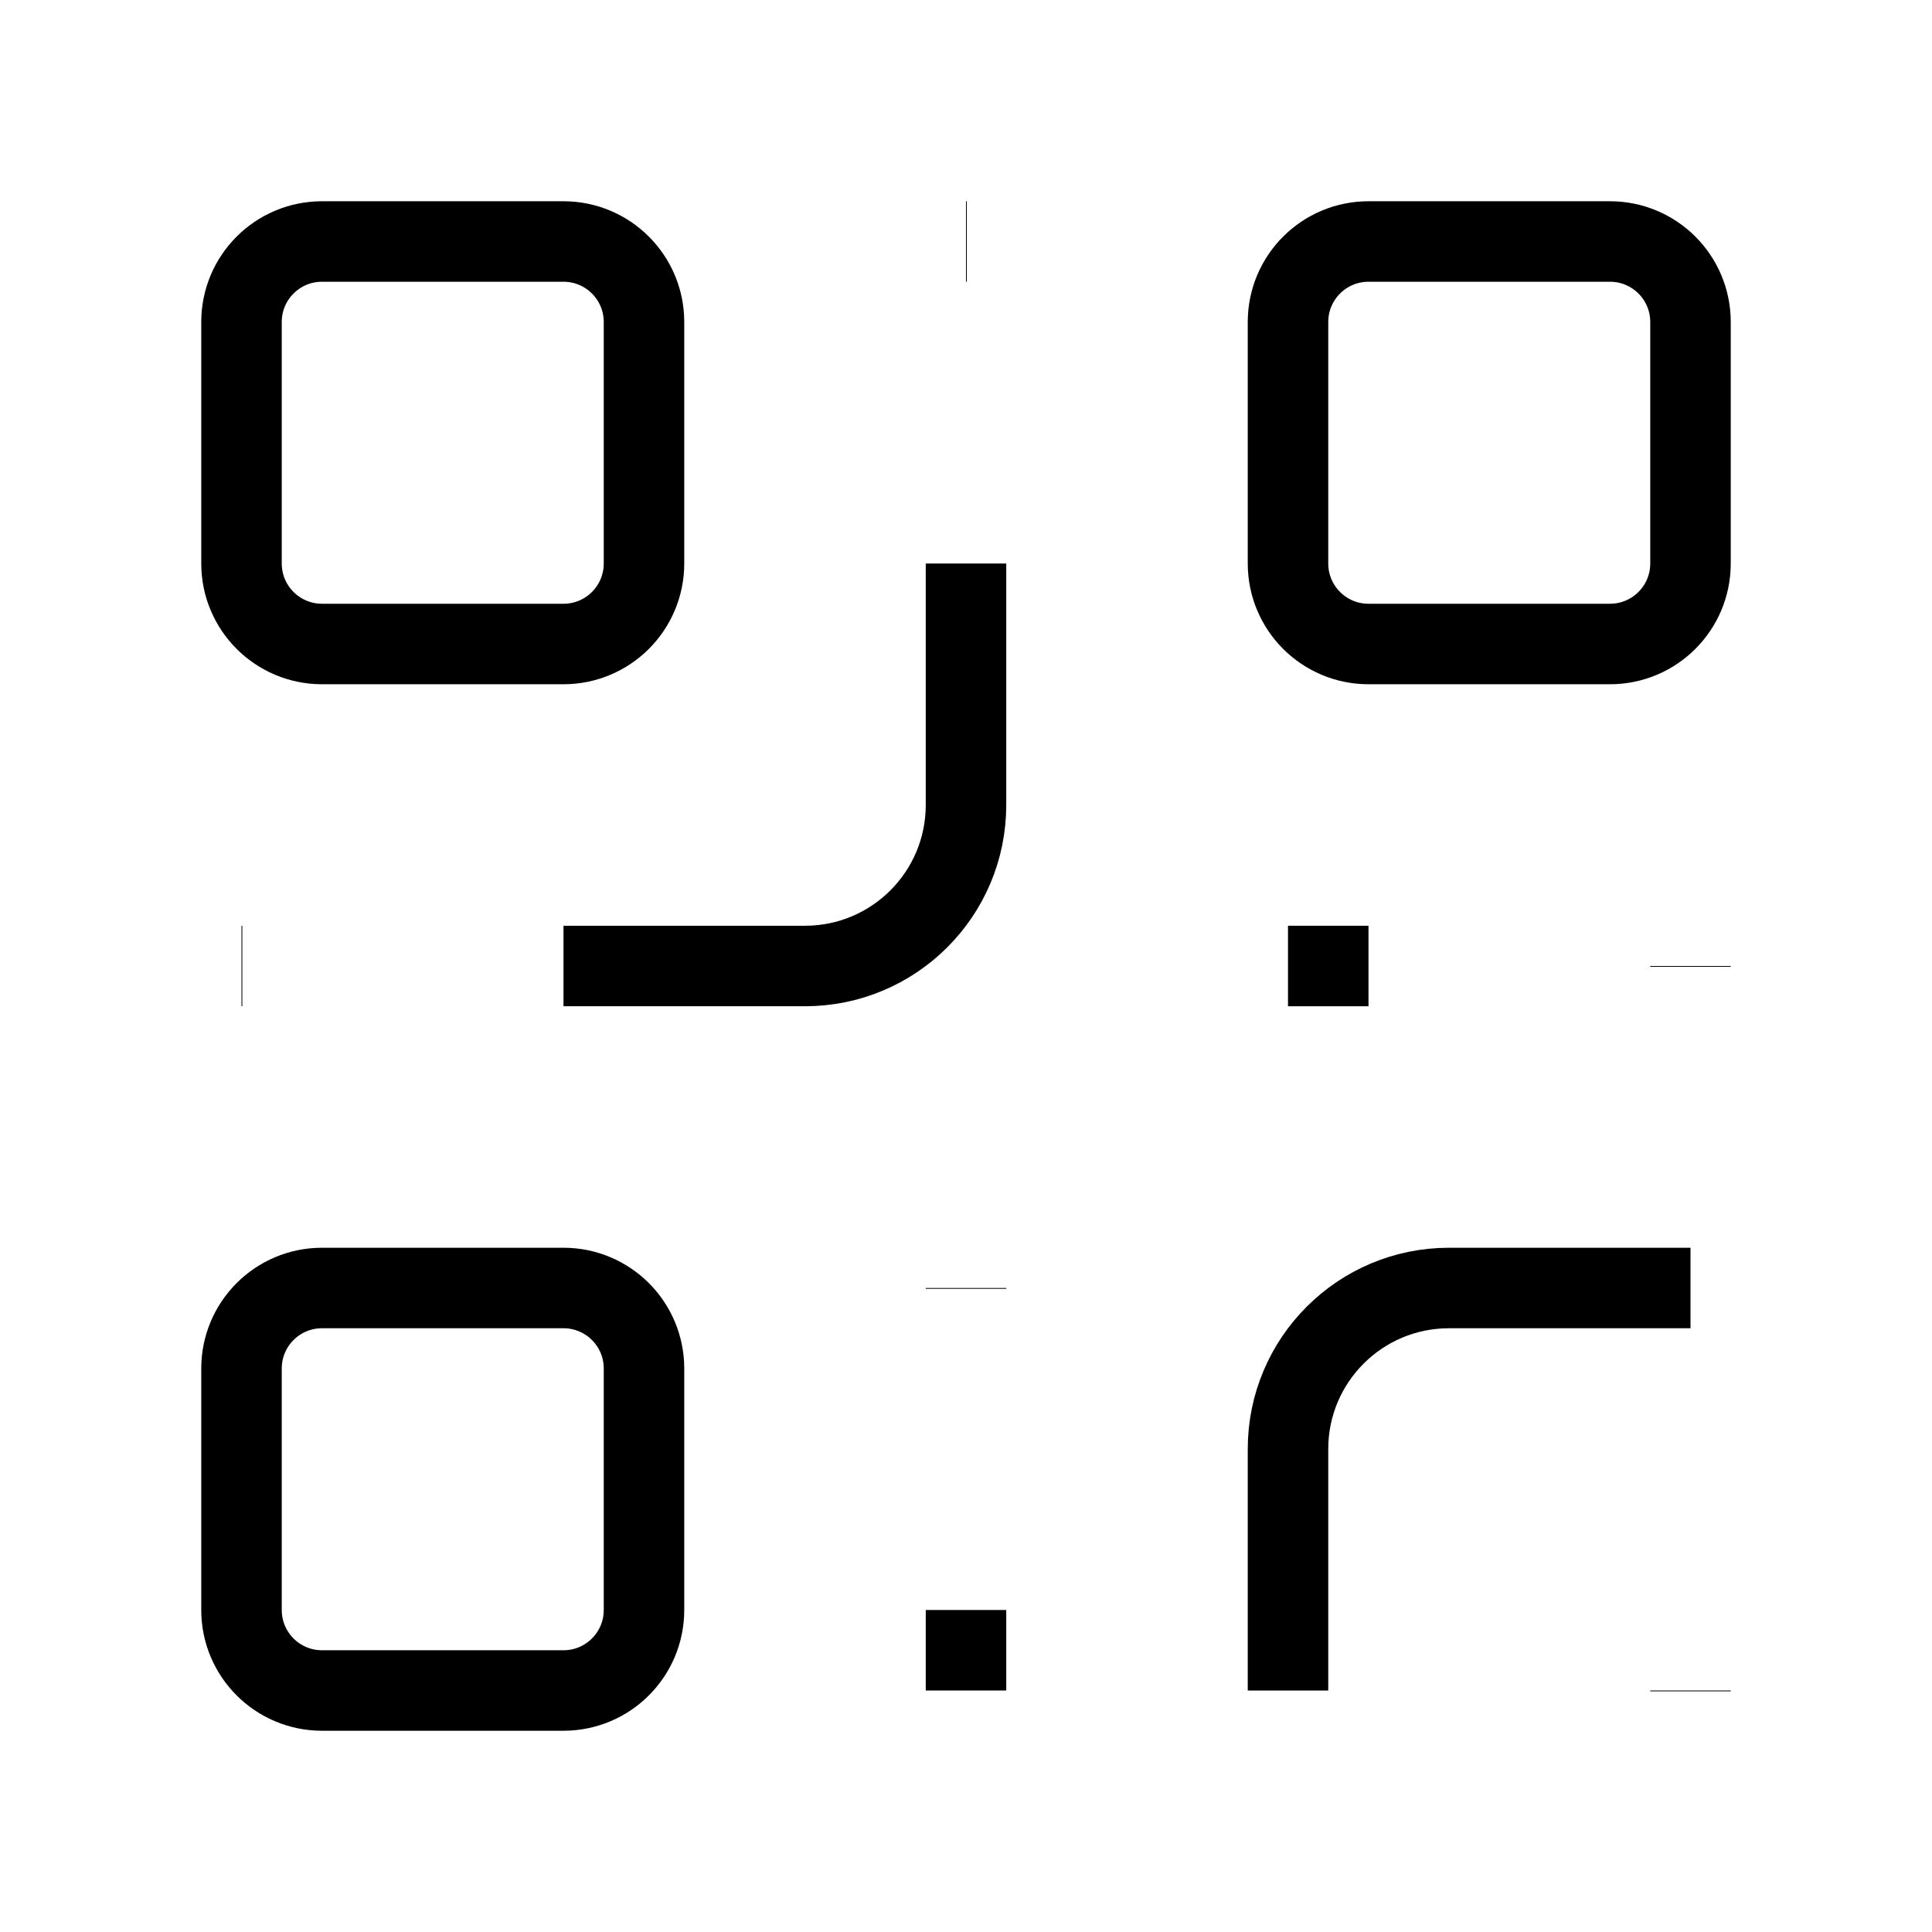
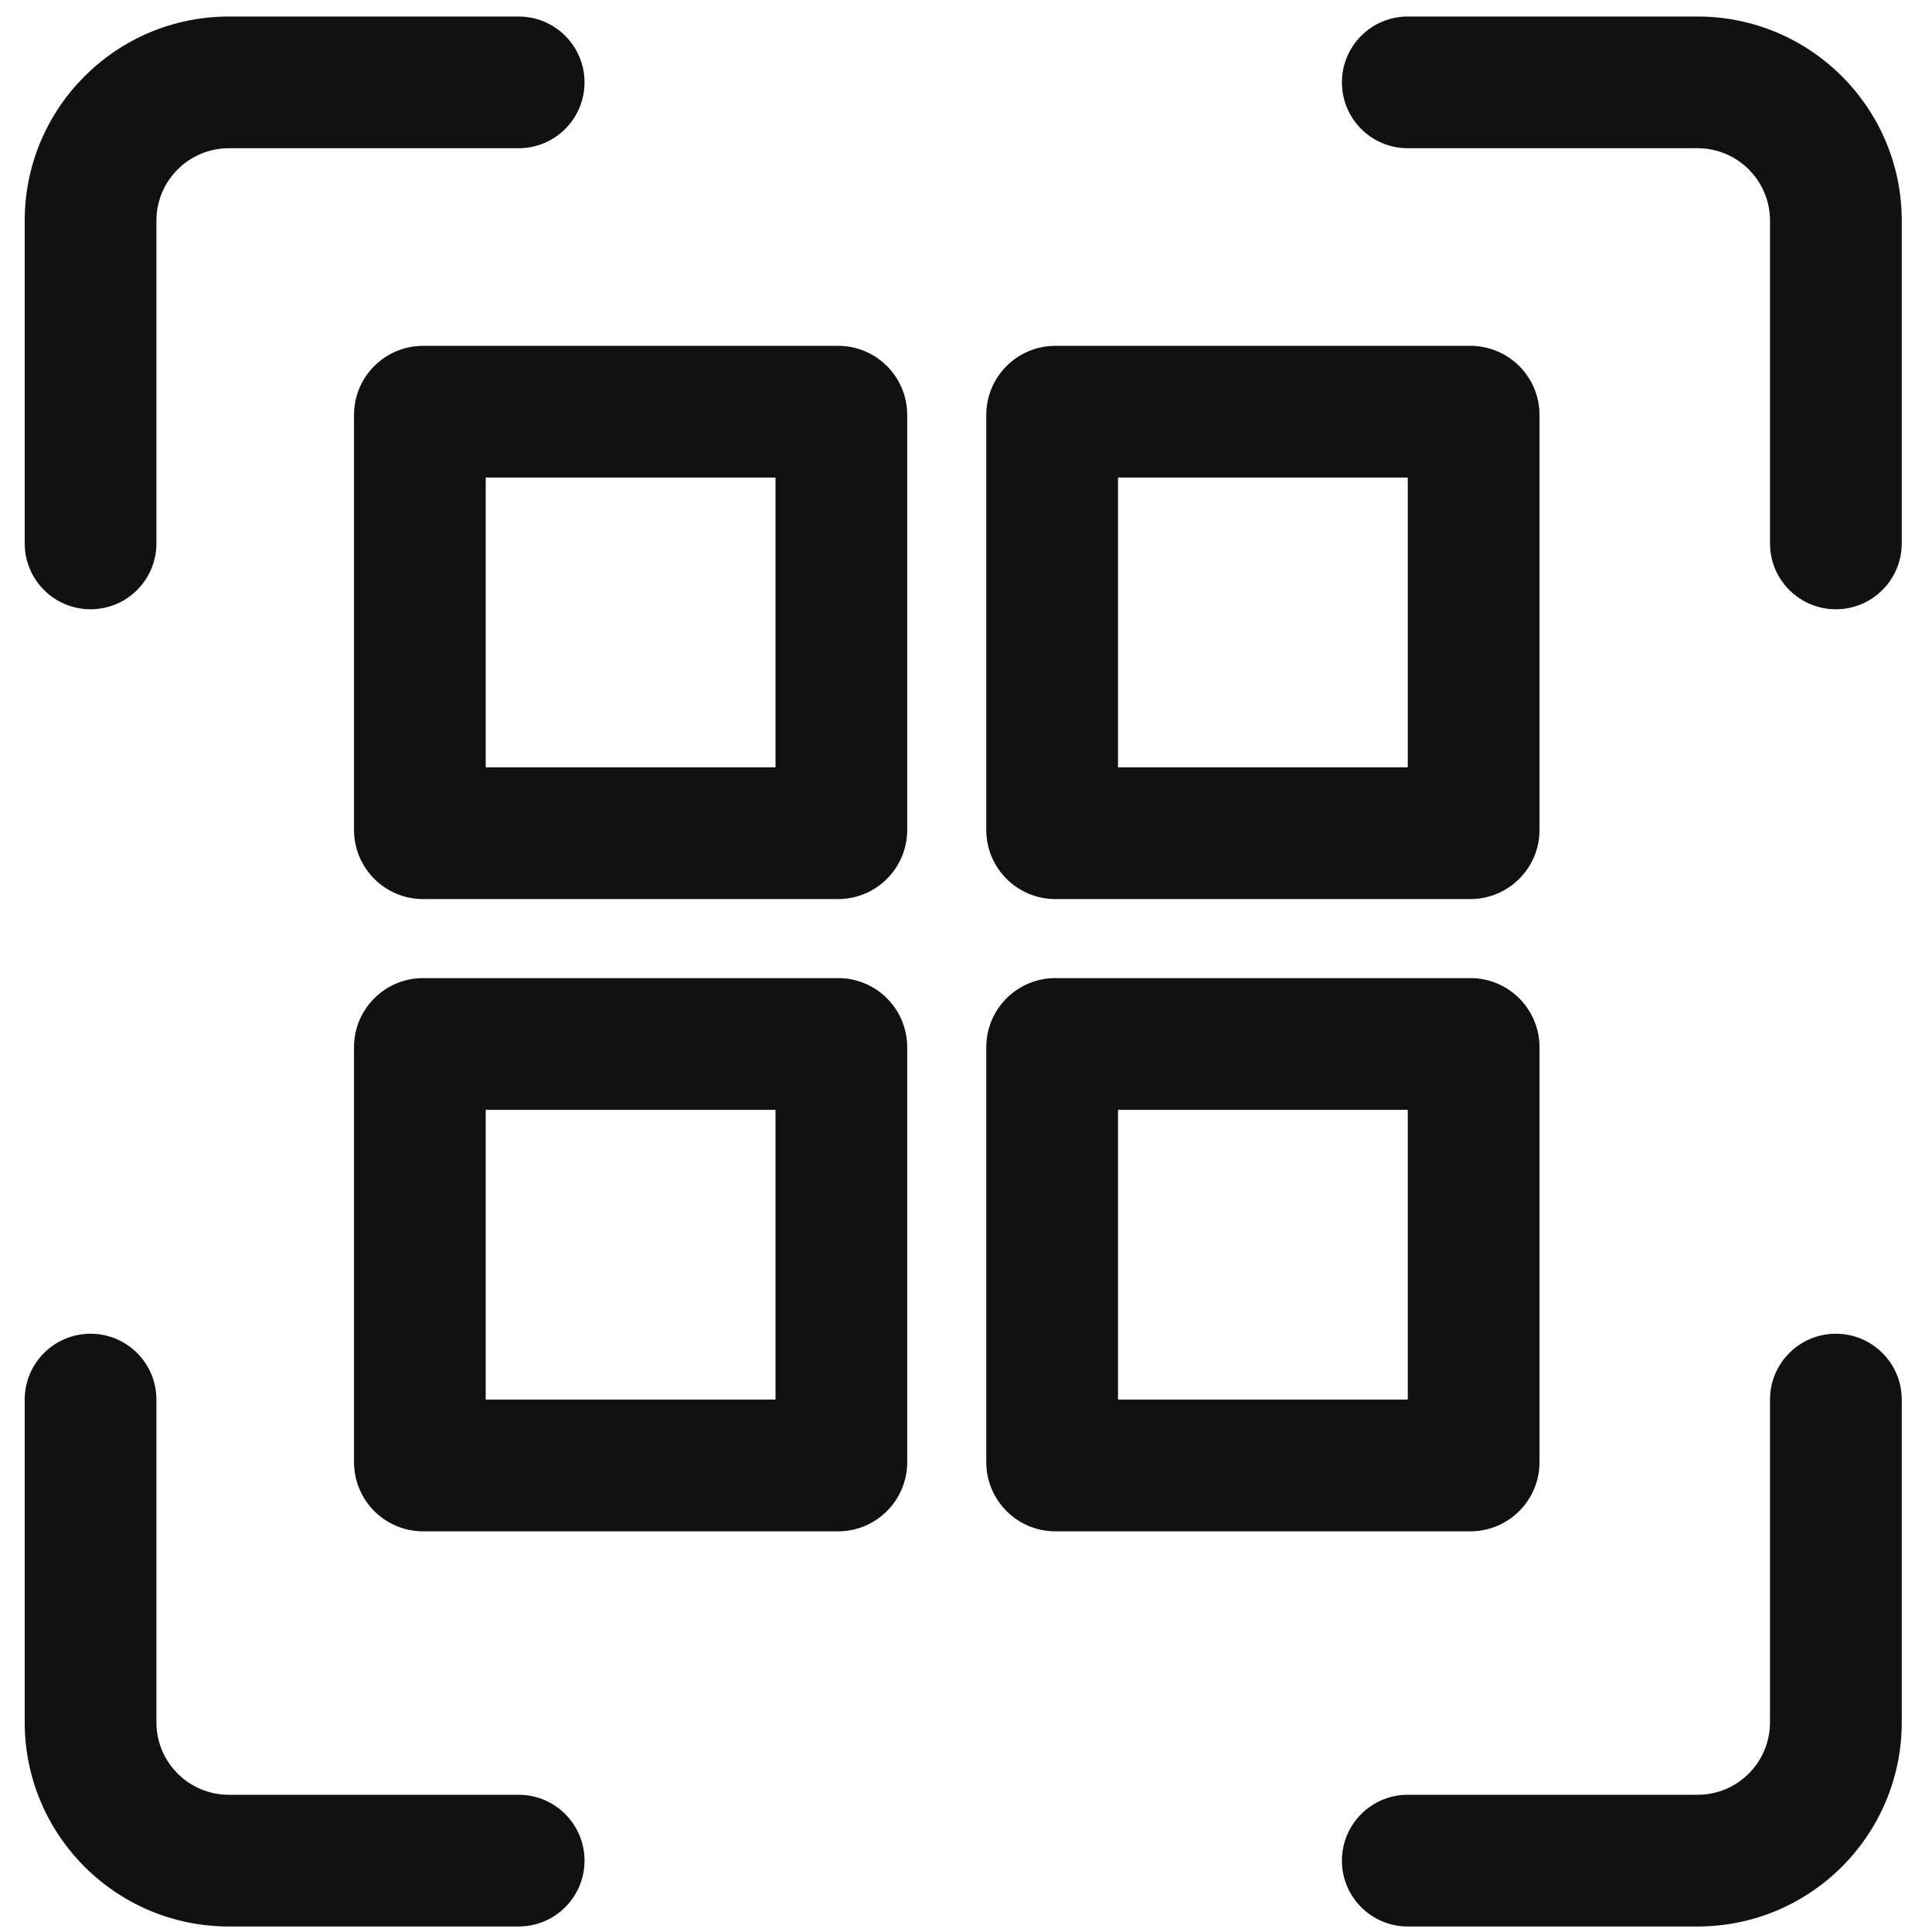
- <svg xmlns="http://www.w3.org/2000/svg" width="24" height="24" viewBox="0 0 24 24" fill="none" stroke="currentColor" strokeWidth="2" strokeLinecap="round" strokeLinejoin="round">
-   <rect width="5" height="5" x="3" y="3" rx="1" />
-   <rect width="5" height="5" x="16" y="3" rx="1" />
-   <rect width="5" height="5" x="3" y="16" rx="1" />
-   <path d="M21 16h-3a2 2 0 0 0-2 2v3" />
-   <path d="M21 21v.01" />
-   <path d="M12 7v3a2 2 0 0 1-2 2H7" />
-   <path d="M3 12h.01" />
-   <path d="M12 3h.01" />
-   <path d="M12 16v.01" />
-   <path d="M16 12h1" />
-   <path d="M21 12v.01" />
-   <path d="M12 21v-1" />
+ <svg xmlns="http://www.w3.org/2000/svg" width="47" height="47" viewBox="0 0 47 47" fill="none">
+   <path d="M12.617 0.402C13.502 0.402 14.22 1.119 14.22 2.004C14.22 2.889 13.502 3.606 12.617 3.606H5.568C4.594 3.606 3.805 4.395 3.805 5.369V13.22C3.805 14.104 3.088 14.822 2.203 14.822C1.318 14.822 0.601 14.104 0.601 13.22V5.369C0.601 2.626 2.825 0.402 5.568 0.402H12.617Z" fill="#111111" />
+   <path d="M12.617 46.866C13.502 46.866 14.22 46.149 14.22 45.264C14.22 44.379 13.502 43.662 12.617 43.662H5.568C4.594 43.662 3.805 42.873 3.805 41.899V34.048C3.805 33.163 3.088 32.446 2.203 32.446C1.318 32.446 0.601 33.163 0.601 34.048V41.899C0.601 44.642 2.825 46.866 5.568 46.866H12.617Z" fill="#111111" />
+   <path d="M34.247 0.402C33.362 0.402 32.645 1.119 32.645 2.004C32.645 2.889 33.362 3.606 34.247 3.606H41.297C42.27 3.606 43.059 4.395 43.059 5.369V13.22C43.059 14.104 43.777 14.822 44.661 14.822C45.546 14.822 46.264 14.104 46.264 13.22V5.369C46.264 2.626 44.04 0.402 41.297 0.402H34.247Z" fill="#111111" />
+   <path d="M34.247 46.866C33.362 46.866 32.645 46.149 32.645 45.264C32.645 44.379 33.362 43.662 34.247 43.662H41.297C42.27 43.662 43.059 42.873 43.059 41.899V34.048C43.059 33.163 43.777 32.446 44.661 32.446C45.546 32.446 46.264 33.163 46.264 34.048V41.899C46.264 44.642 44.04 46.866 41.297 46.866H34.247Z" fill="#111111" />
+   <path d="M11.816 18.667H18.866V11.617H11.816V18.667ZM10.294 8.413H20.388C21.317 8.413 22.07 9.166 22.07 10.095V20.189C22.07 21.118 21.317 21.872 20.388 21.872H10.294C9.365 21.872 8.612 21.118 8.612 20.189V10.095C8.612 9.166 9.365 8.413 10.294 8.413Z" fill="#111111" />
+   <path d="M11.816 34.048H18.866V26.999H11.816V34.048ZM10.294 23.794H20.388C21.317 23.794 22.07 24.547 22.07 25.477V35.57C22.07 36.499 21.317 37.253 20.388 37.253H10.294C9.365 37.253 8.612 36.499 8.612 35.57V25.477C8.612 24.547 9.365 23.794 10.294 23.794Z" fill="#111111" />
+   <path d="M27.198 18.667H34.247V11.617H27.198V18.667ZM25.675 8.413H35.769C36.698 8.413 37.452 9.166 37.452 10.095V20.189C37.452 21.118 36.698 21.872 35.769 21.872H25.675C24.746 21.872 23.993 21.118 23.993 20.189V10.095C23.993 9.166 24.746 8.413 25.675 8.413Z" fill="#111111" />
+   <path d="M27.198 34.048H34.247V26.999H27.198V34.048ZM25.675 23.794H35.769C36.698 23.794 37.452 24.547 37.452 25.477V35.57C37.452 36.499 36.698 37.253 35.769 37.253H25.675C24.746 37.253 23.993 36.499 23.993 35.57V25.477C23.993 24.547 24.746 23.794 25.675 23.794Z" fill="#111111" />
</svg>
